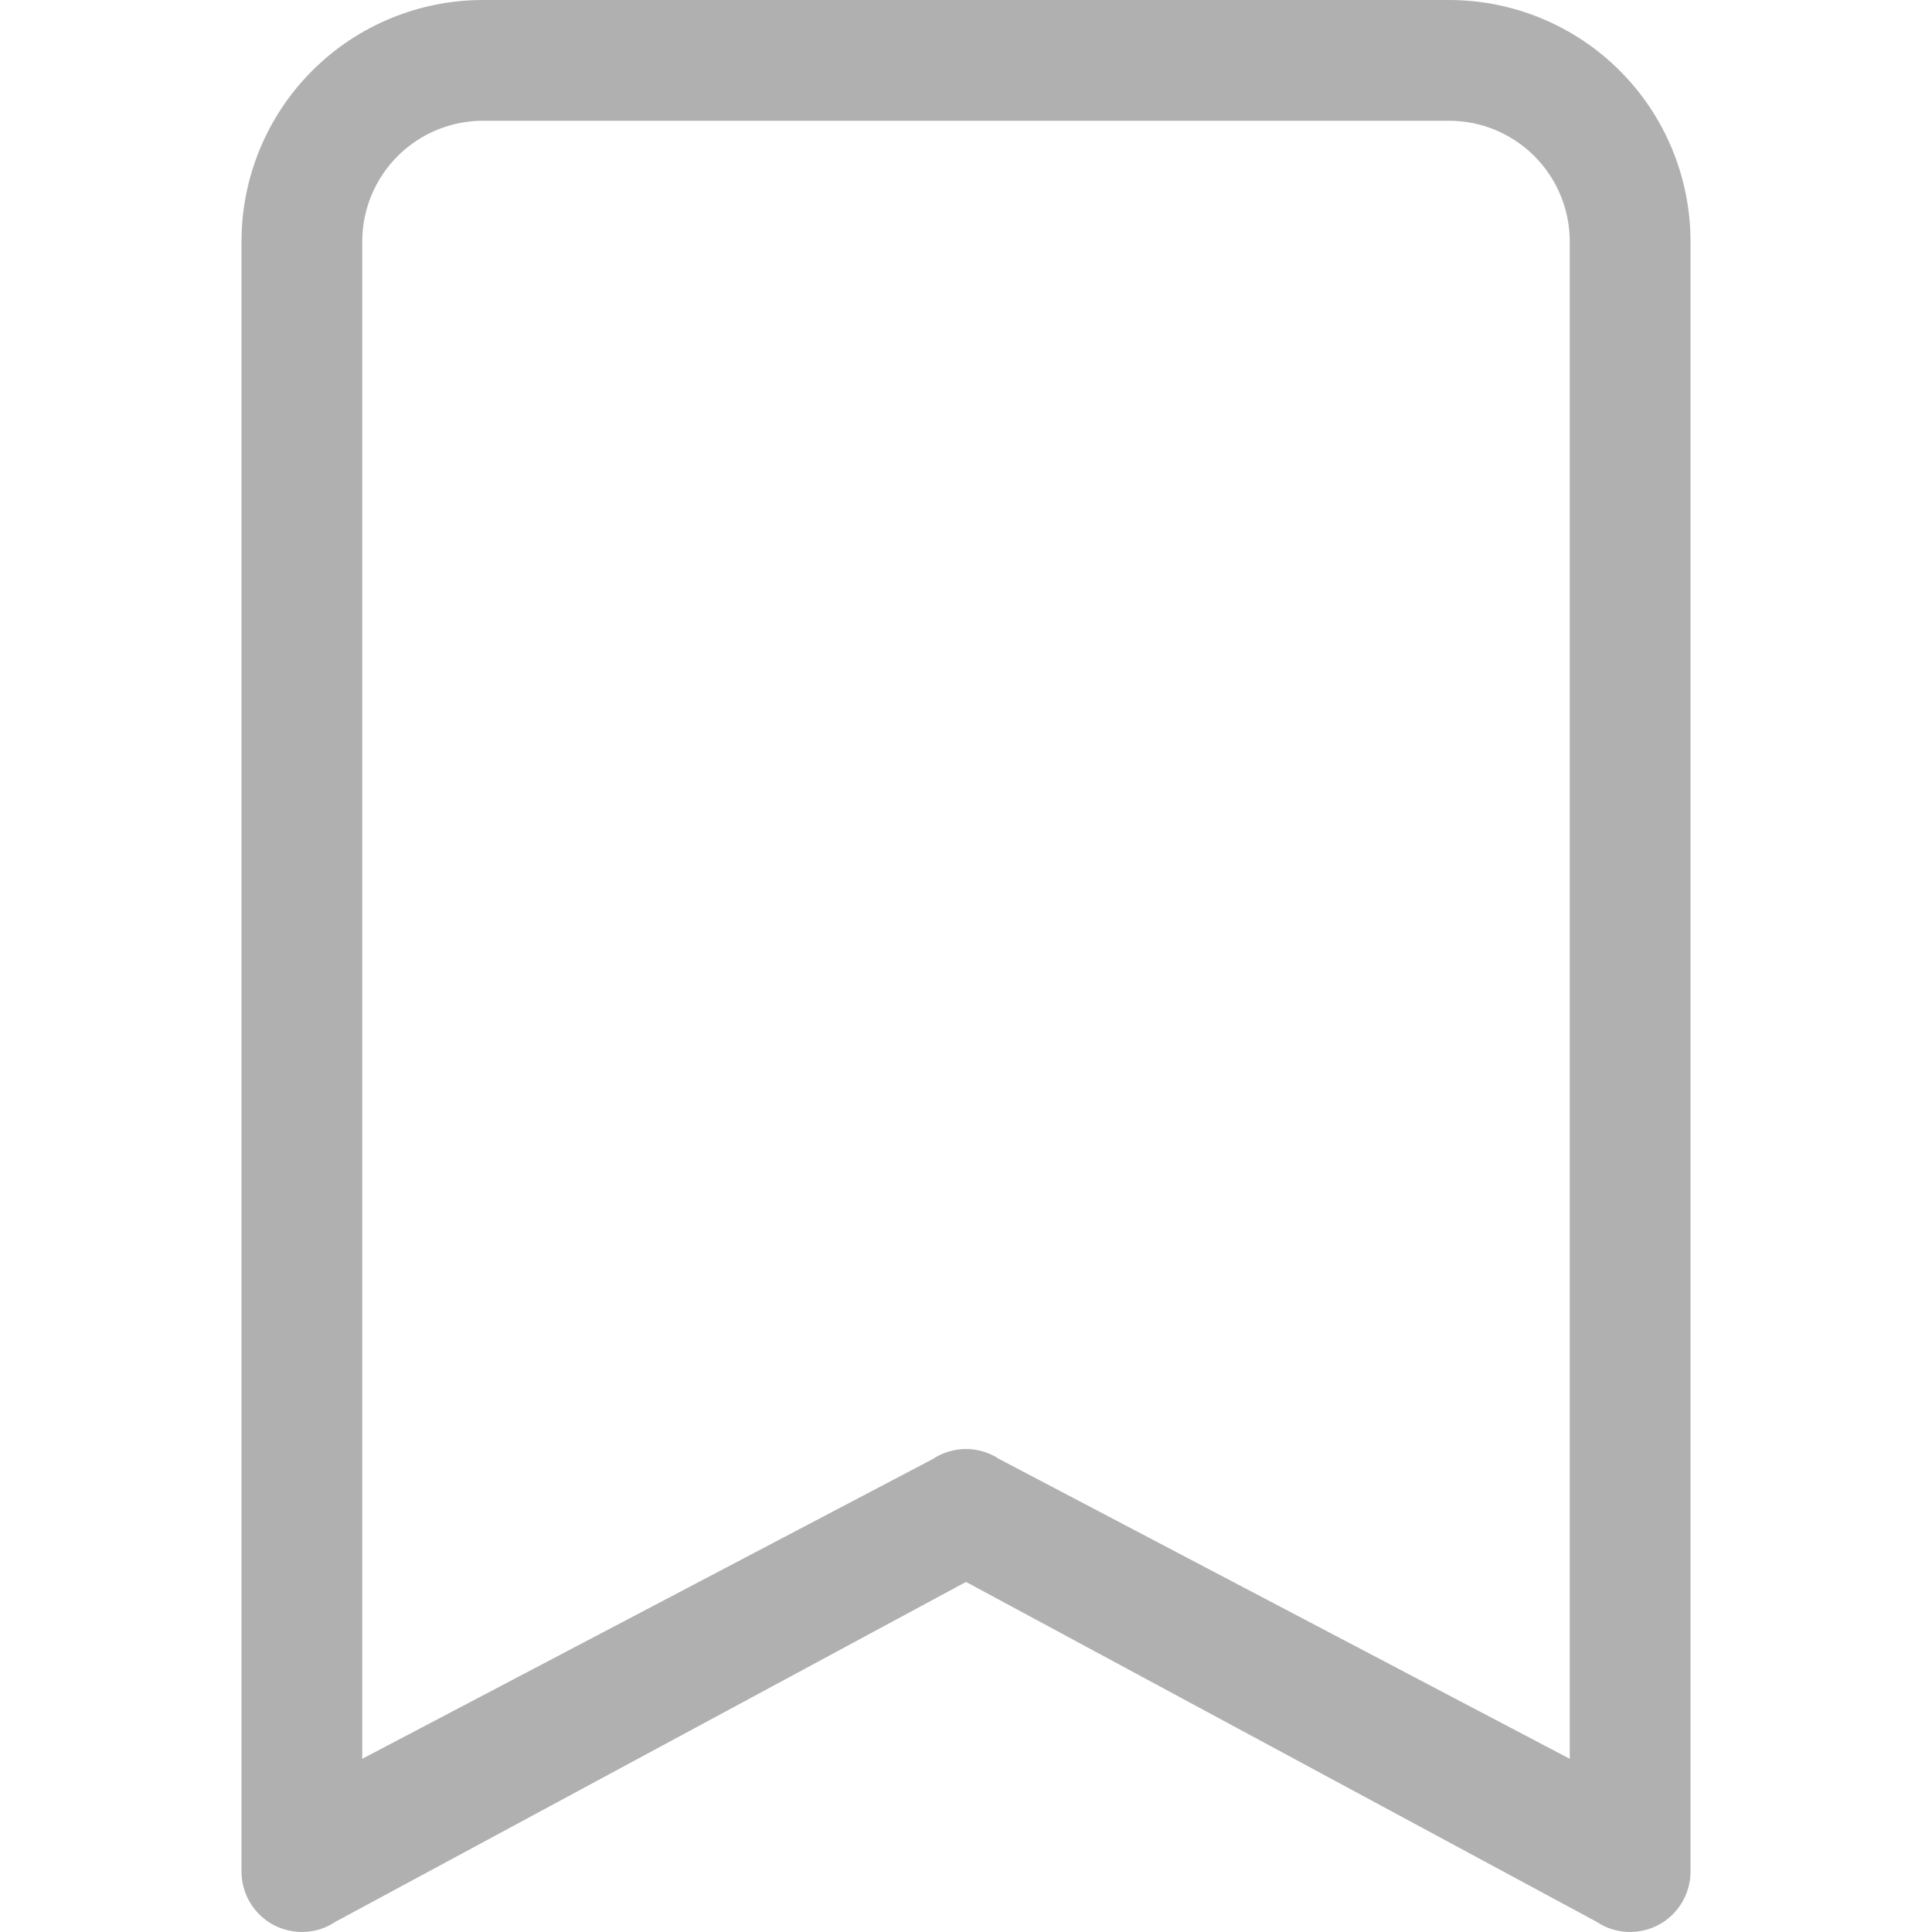
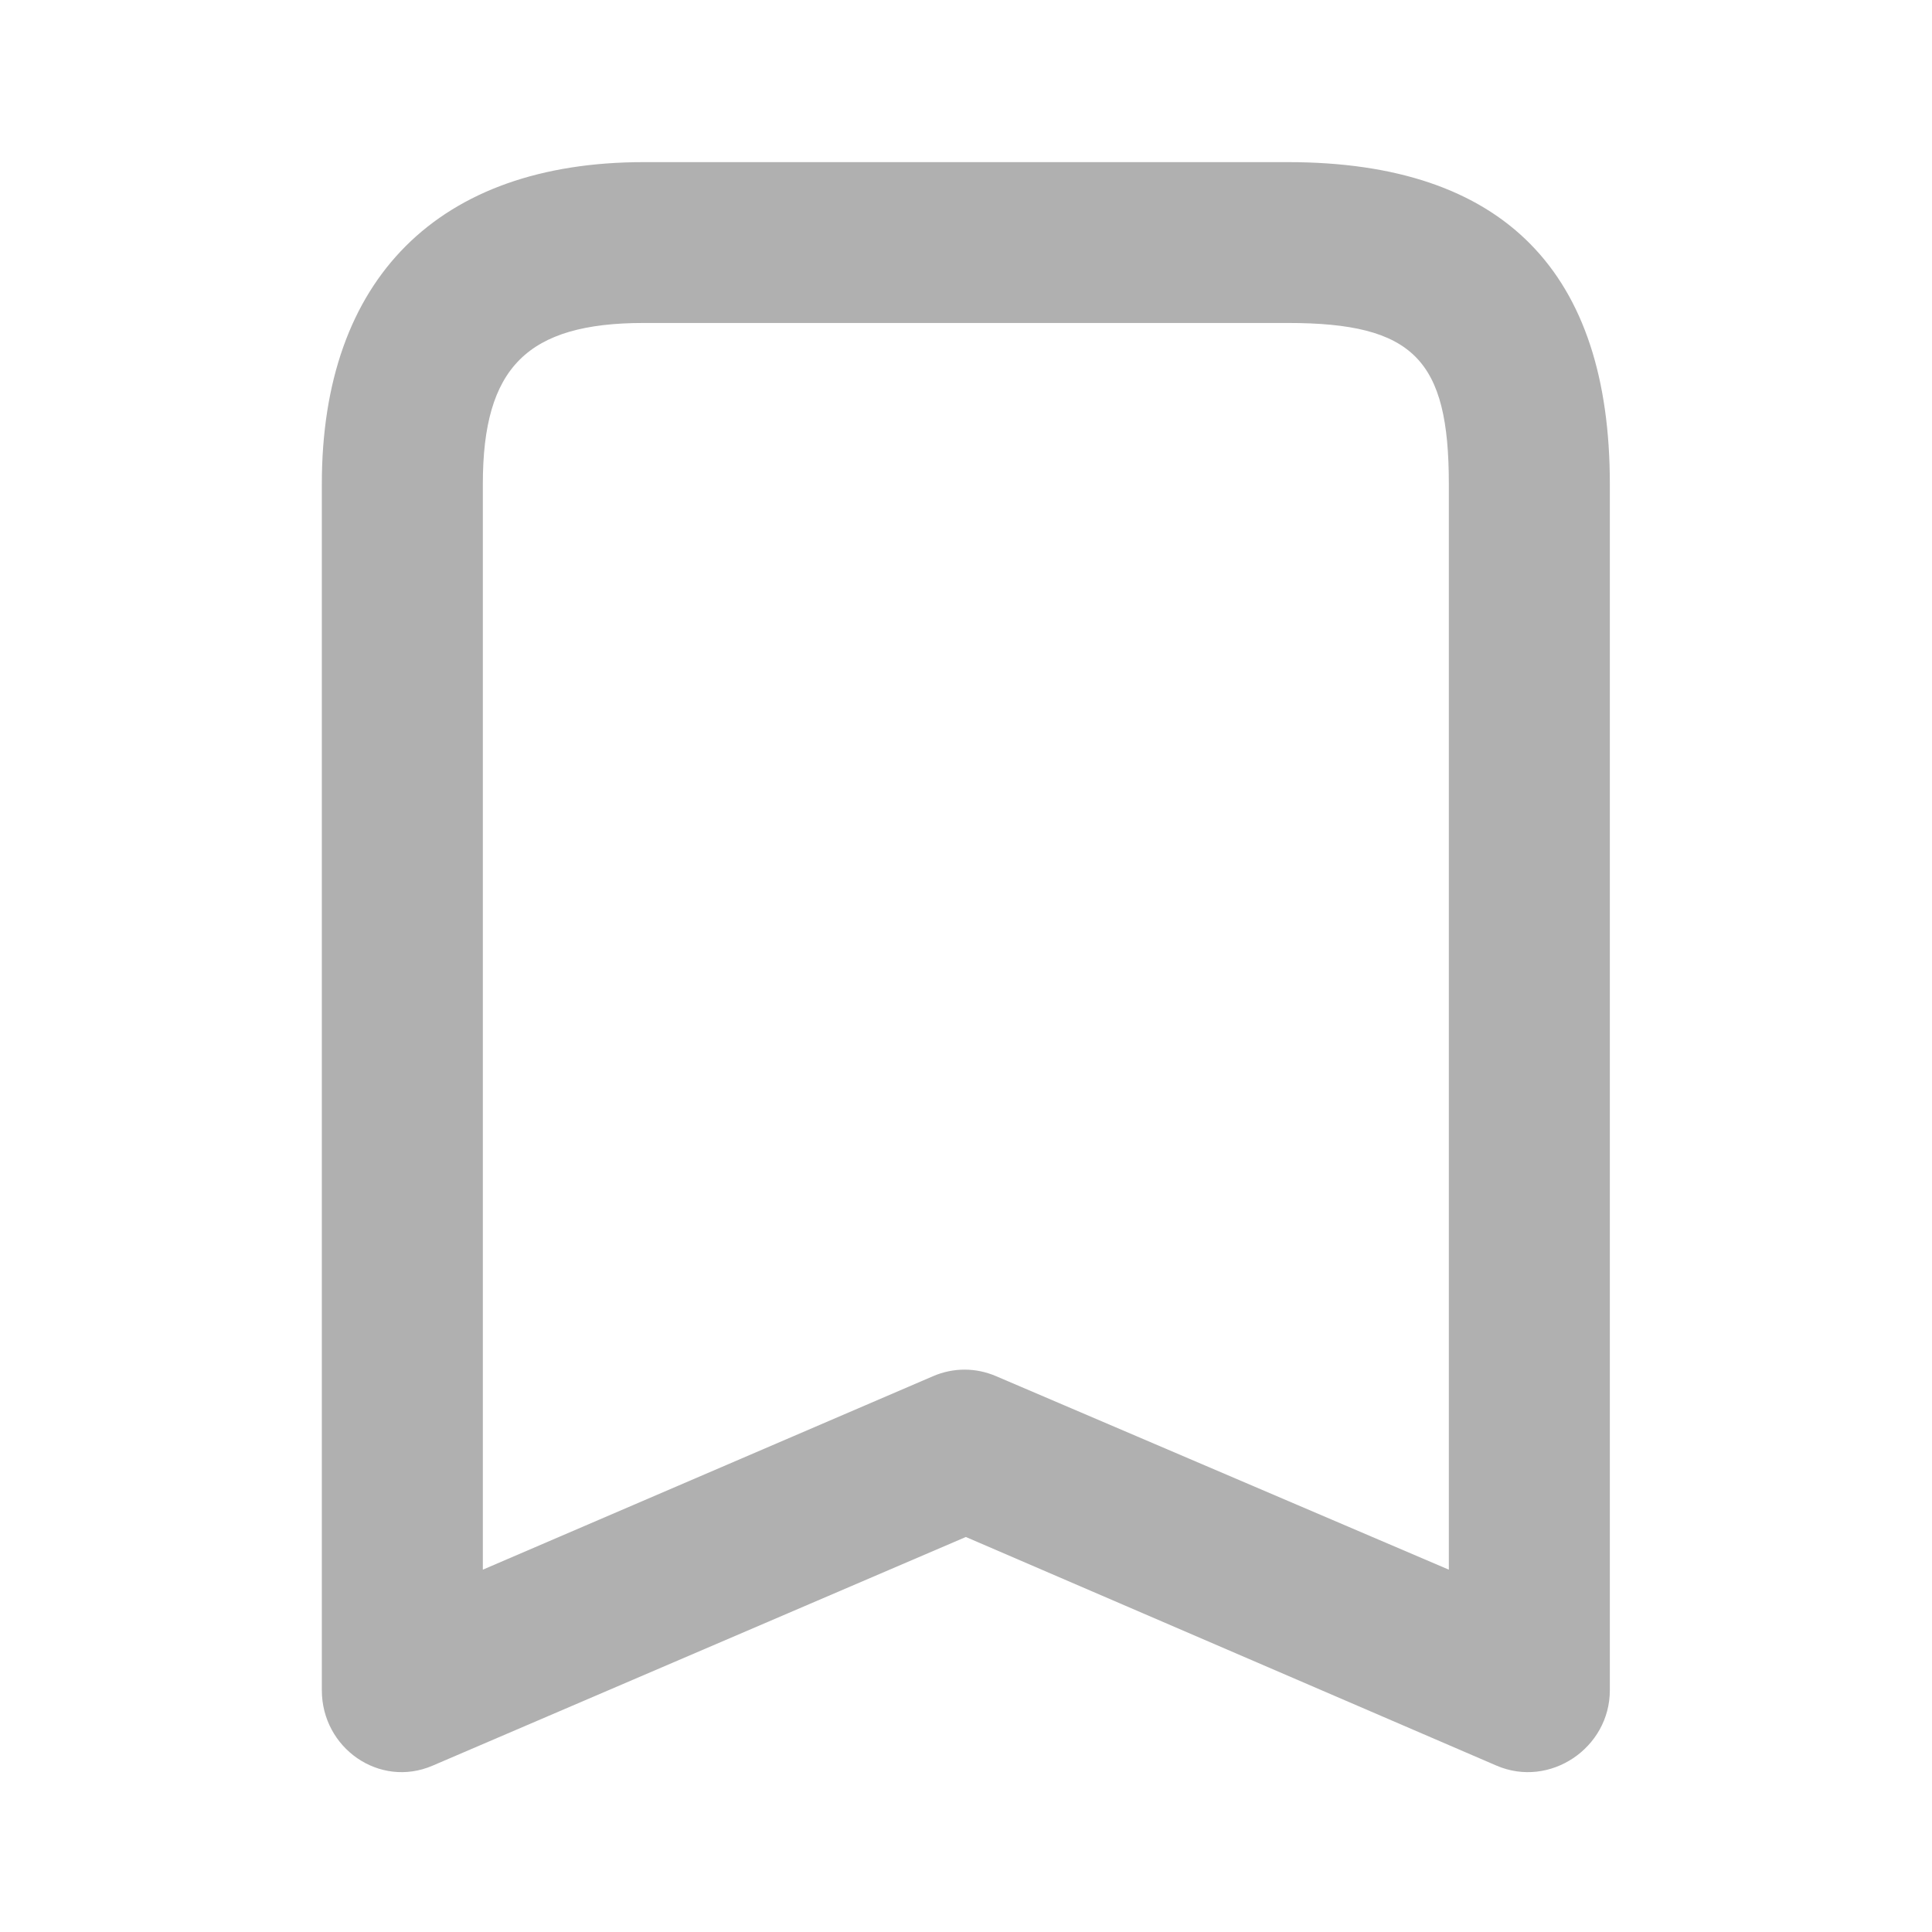
- <svg xmlns="http://www.w3.org/2000/svg" width="20" height="20" viewBox="0 0 20 20" fill="none">
-   <path d="M2.5 2.5C2.5 1.837 2.763 1.201 3.232 0.732C3.701 0.263 4.337 0 5 0L15 0C15.663 0 16.299 0.263 16.768 0.732C17.237 1.201 17.5 1.837 17.5 2.5V19.375C17.5 19.488 17.469 19.599 17.411 19.696C17.353 19.793 17.27 19.872 17.17 19.926C17.07 19.979 16.958 20.004 16.845 19.999C16.732 19.994 16.623 19.958 16.529 19.895L10 16.376L3.471 19.895C3.377 19.958 3.268 19.994 3.155 19.999C3.042 20.004 2.93 19.979 2.83 19.926C2.73 19.872 2.647 19.793 2.589 19.696C2.531 19.599 2.5 19.488 2.5 19.375V2.5ZM5 1.25C4.668 1.25 4.351 1.382 4.116 1.616C3.882 1.851 3.75 2.168 3.75 2.5V18.207L9.654 15.105C9.756 15.037 9.877 15 10 15C10.123 15 10.244 15.037 10.346 15.105L16.25 18.207V2.5C16.25 2.168 16.118 1.851 15.884 1.616C15.649 1.382 15.332 1.25 15 1.25H5Z" fill="#B0B0B0" />
+ <svg xmlns="http://www.w3.org/2000/svg" width="24" height="24" viewBox="0 0 24 24" fill="none">
+   <path d="M7.998 2.014C5.446 2.014 3.998 3.461 3.998 6.011V20.997C3.998 21.715 4.713 22.217 5.373 21.934L11.998 19.093L18.592 21.934C19.252 22.217 19.998 21.715 19.998 20.997V6.011C19.998 3.39 18.693 2.014 15.998 2.014H7.998ZM7.998 4.012H15.998C17.564 4.012 17.998 4.47 17.998 6.011V19.499L12.373 17.095C12.121 16.987 11.843 16.987 11.592 17.095L5.998 19.499V6.011C5.998 4.564 6.55 4.012 7.998 4.012Z" fill="#B0B0B0" />
</svg>
